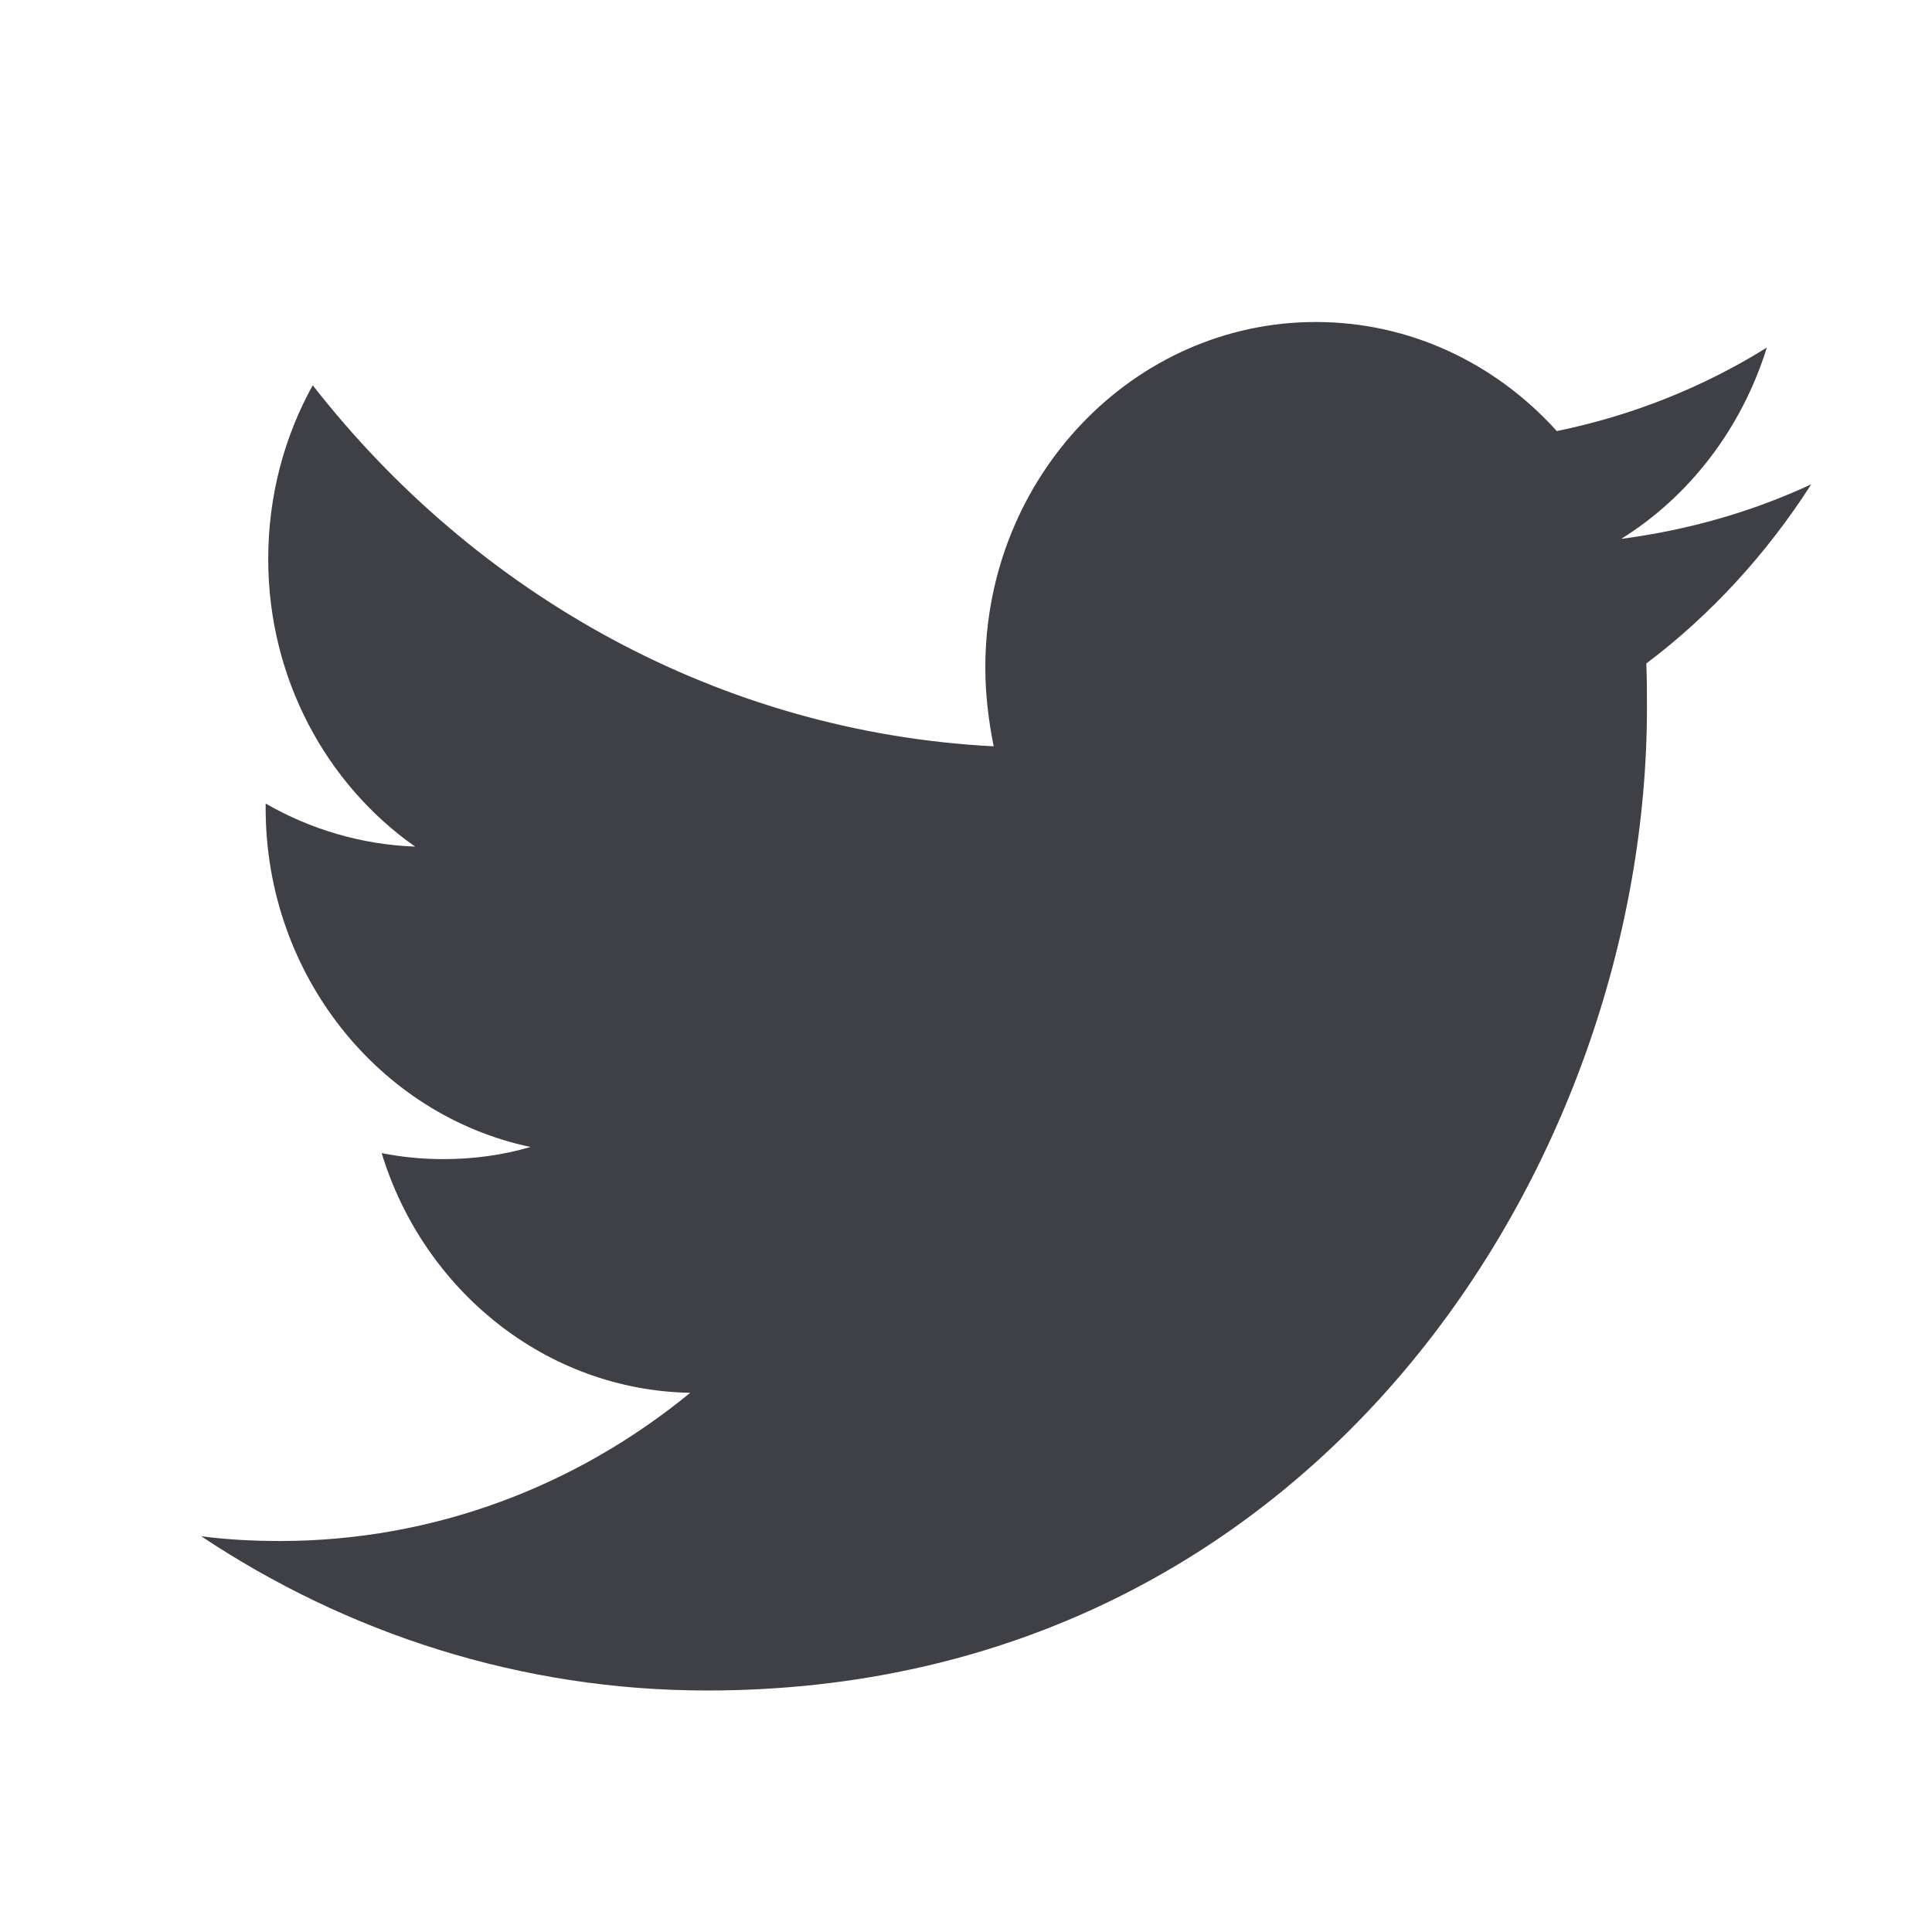
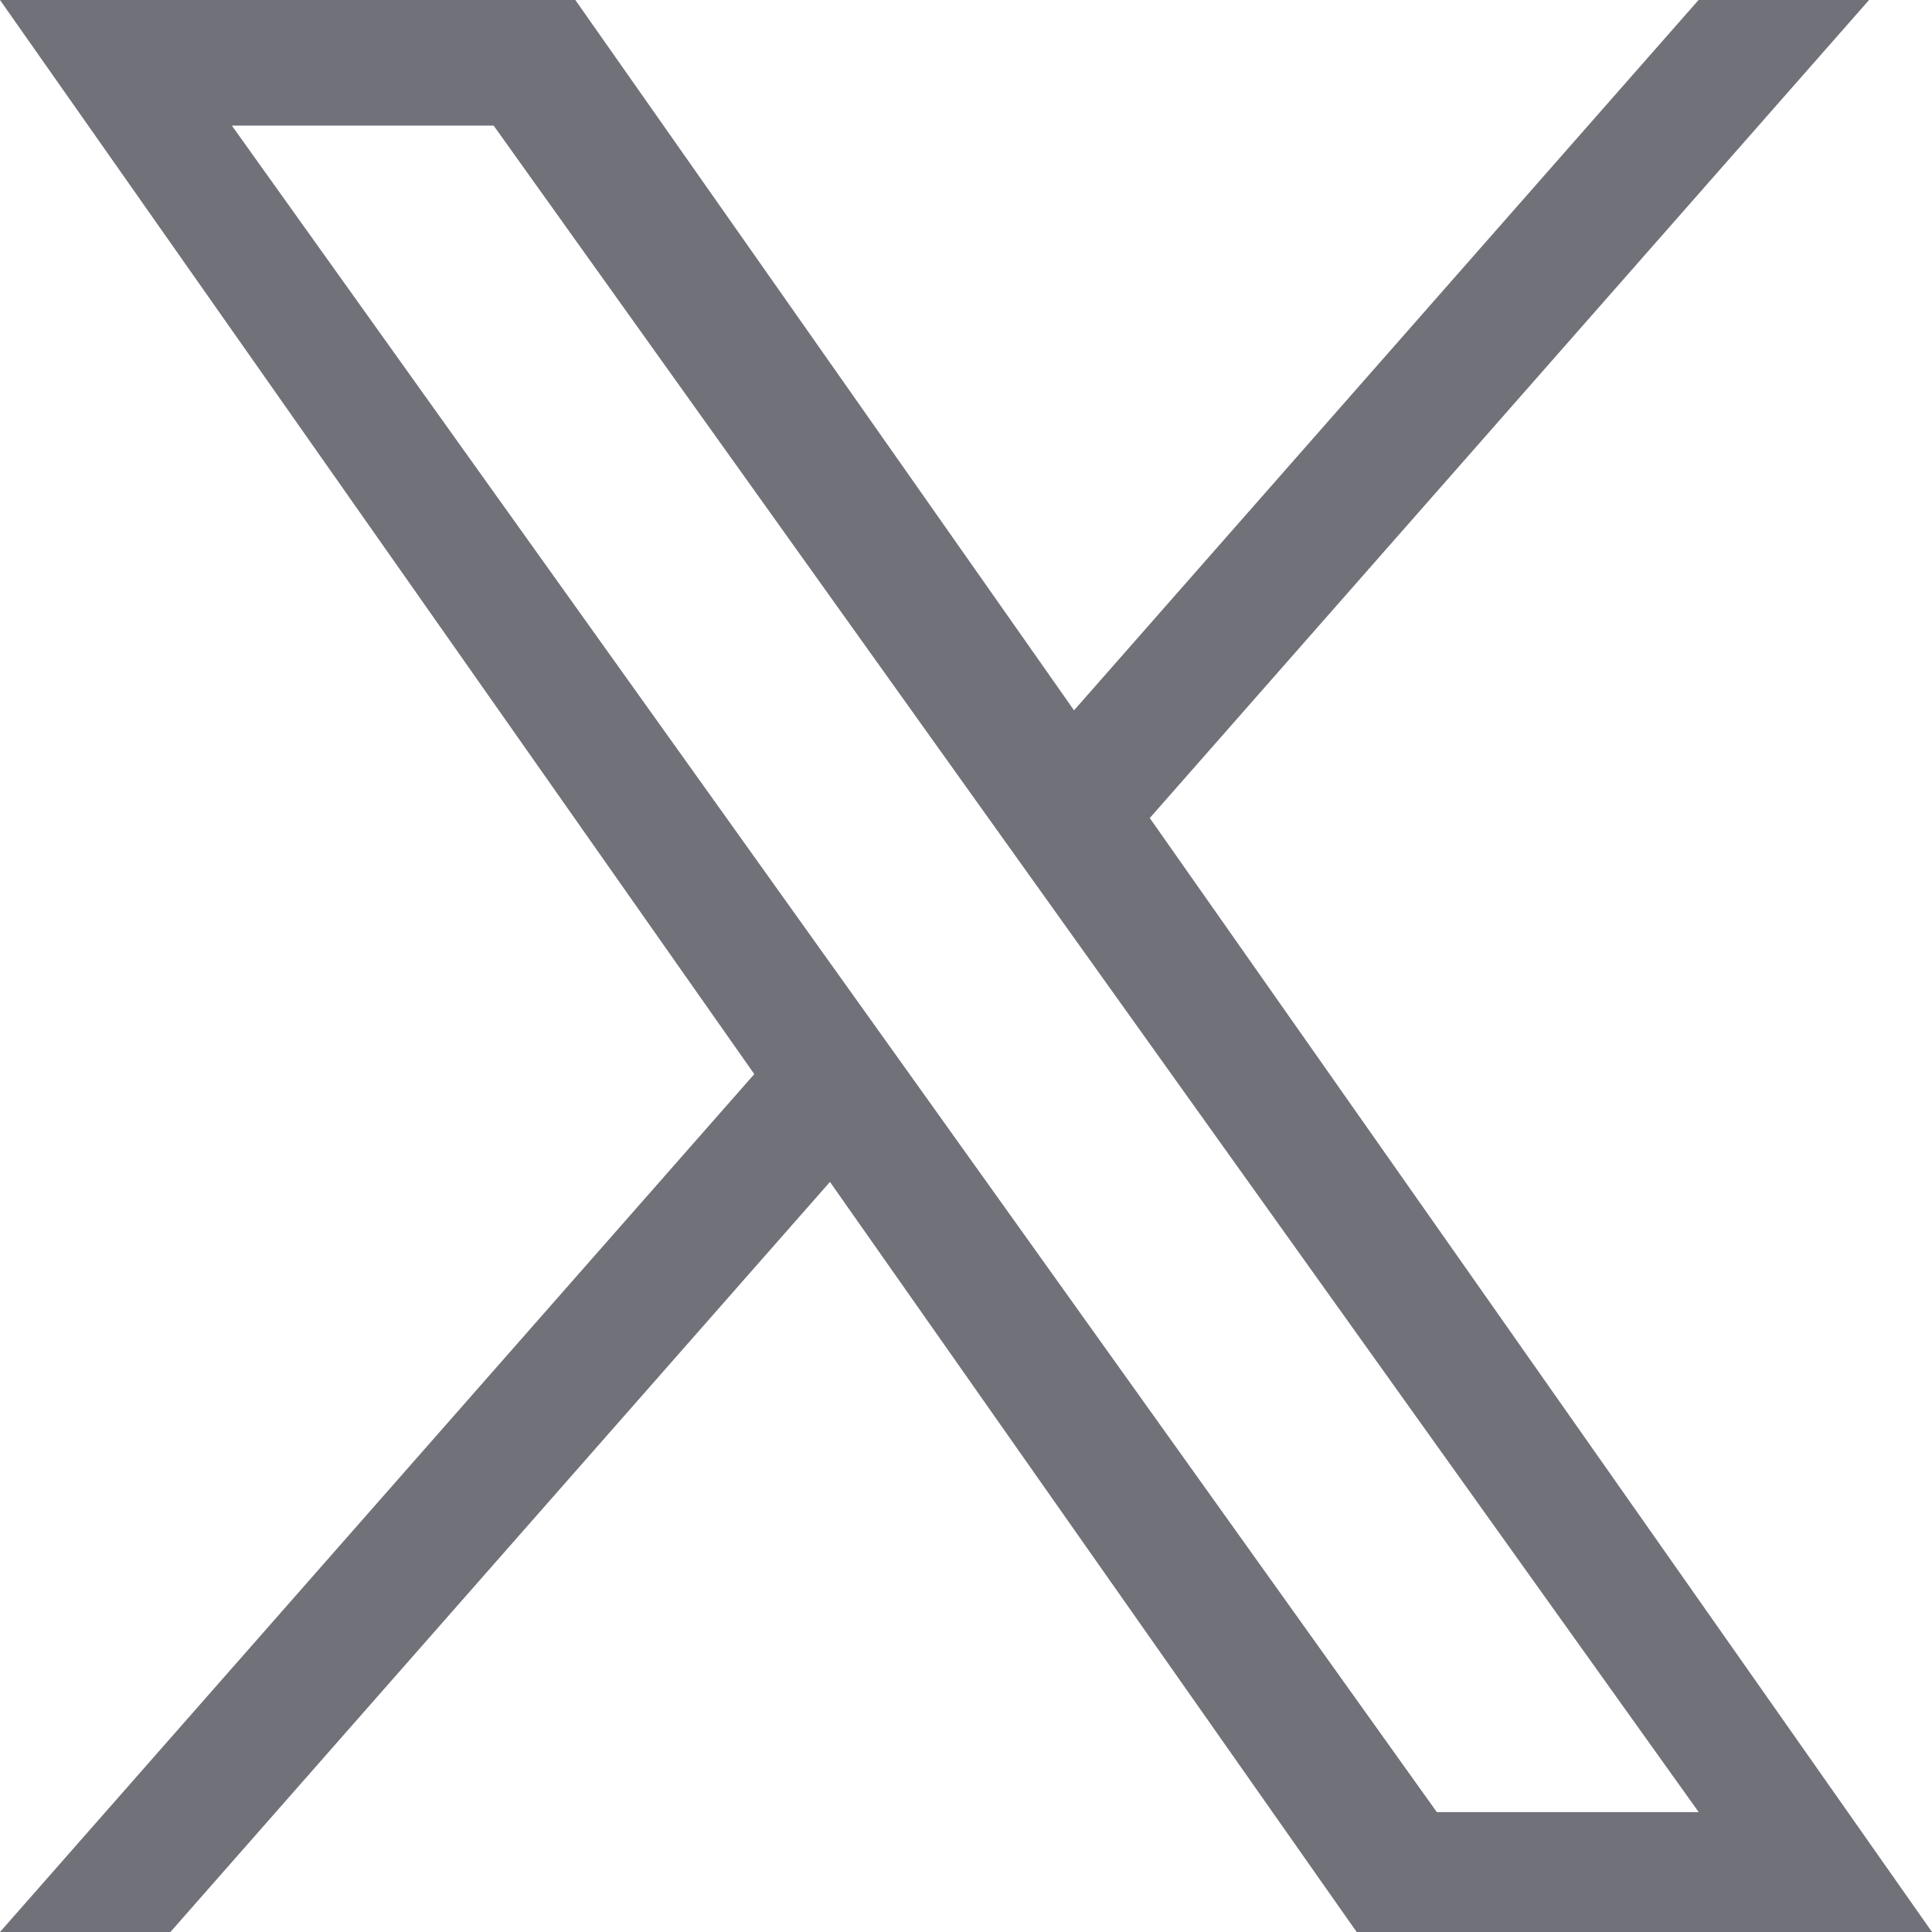
<svg xmlns="http://www.w3.org/2000/svg" width="24" height="24" viewBox="0 0 24 24" fill="none">
-   <path fill-rule="evenodd" clip-rule="evenodd" d="M8.783 21C16.329 21 20.459 14.458 20.459 8.794C20.459 8.61 20.459 8.426 20.451 8.242C21.252 7.639 21.948 6.878 22.5 6.016C21.764 6.359 20.971 6.585 20.139 6.694C20.987 6.167 21.636 5.322 21.948 4.318C21.155 4.812 20.275 5.163 19.339 5.355C18.586 4.519 17.522 4 16.346 4C14.081 4 12.24 5.924 12.24 8.292C12.24 8.626 12.28 8.953 12.344 9.271C8.935 9.095 5.909 7.38 3.885 4.786C3.532 5.422 3.332 6.158 3.332 6.945C3.332 8.434 4.061 9.748 5.157 10.517C4.485 10.492 3.853 10.3 3.3 9.982C3.3 9.999 3.3 10.015 3.3 10.04C3.3 12.115 4.717 13.855 6.59 14.248C6.245 14.349 5.885 14.399 5.509 14.399C5.245 14.399 4.989 14.374 4.741 14.324C5.261 16.03 6.782 17.269 8.574 17.302C7.166 18.457 5.397 19.143 3.476 19.143C3.148 19.143 2.82 19.126 2.5 19.084C4.309 20.289 6.47 21 8.783 21Z" fill="#3F3F46" />
+   <path fill="#71717A" d="M14.283 10.162 23.218 0H21.1l-7.758 8.824L7.147 0H0l9.37 13.343L0 24h2.117l8.193-9.318L16.853 24H24l-9.717-13.838Zm-2.9 3.299-.95-1.329L2.88 1.56h3.252l6.096 8.532.95 1.329 7.924 11.09h-3.253l-6.466-9.05Z" />
</svg>
